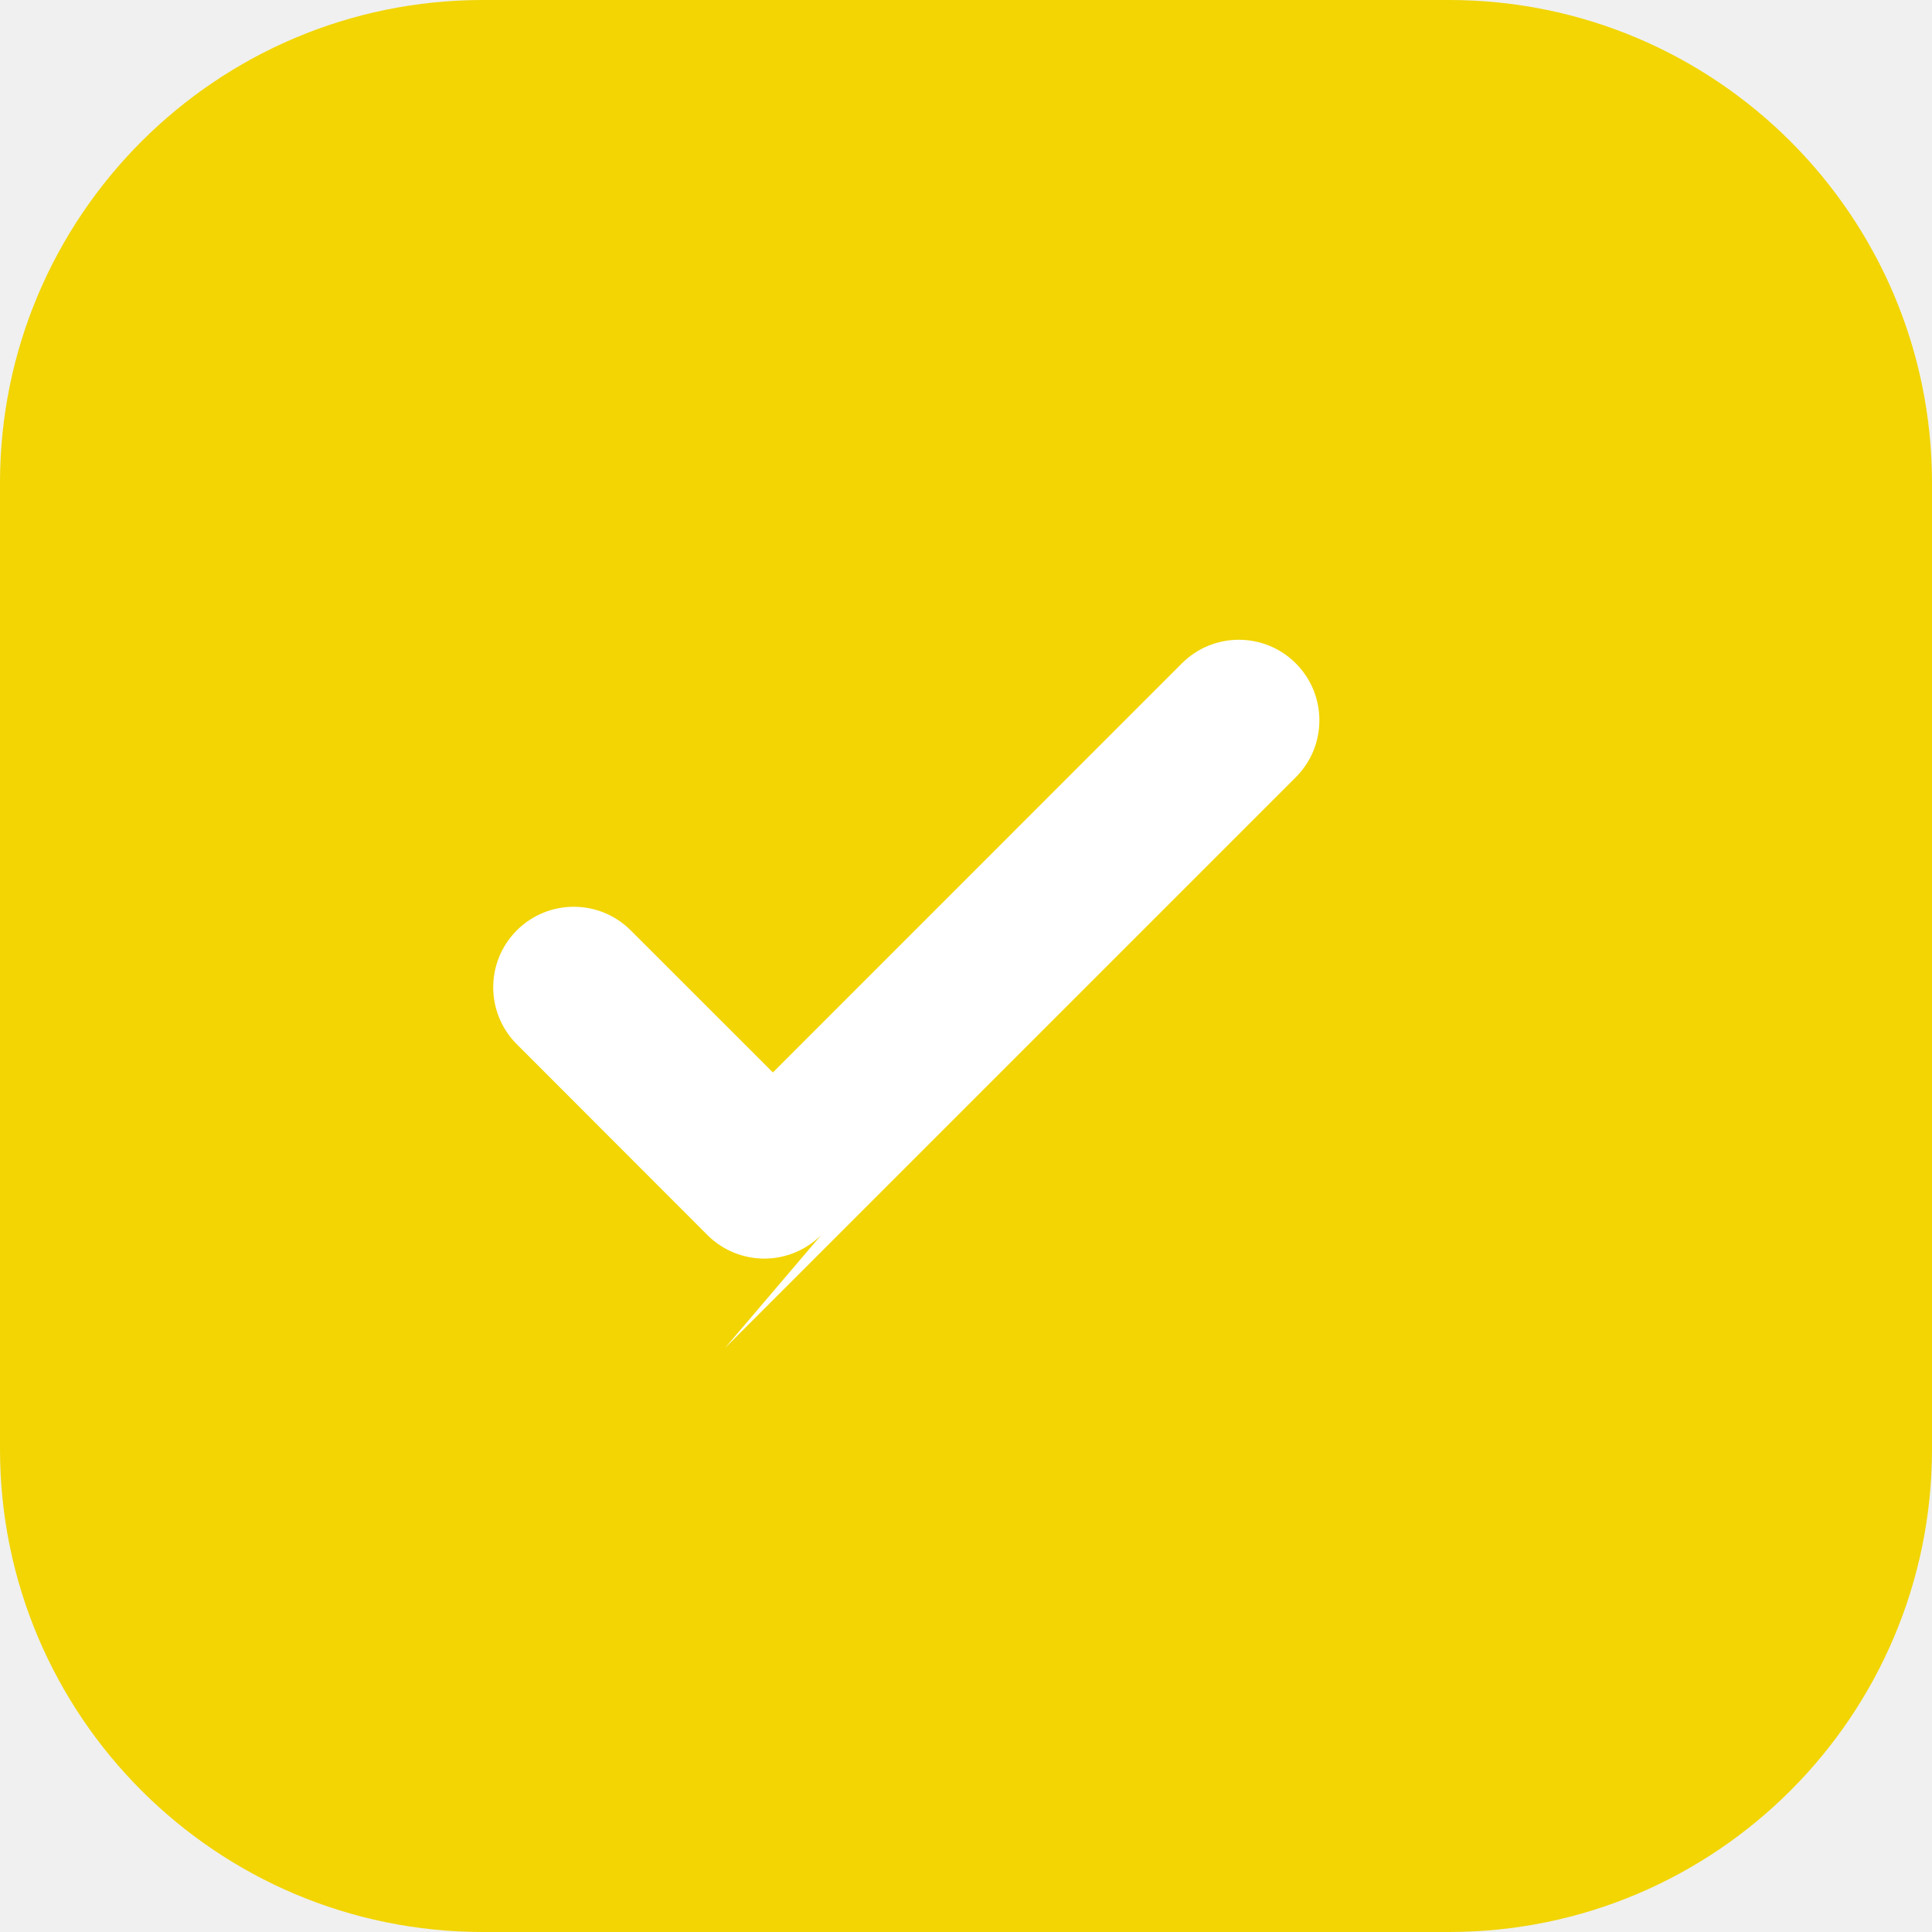
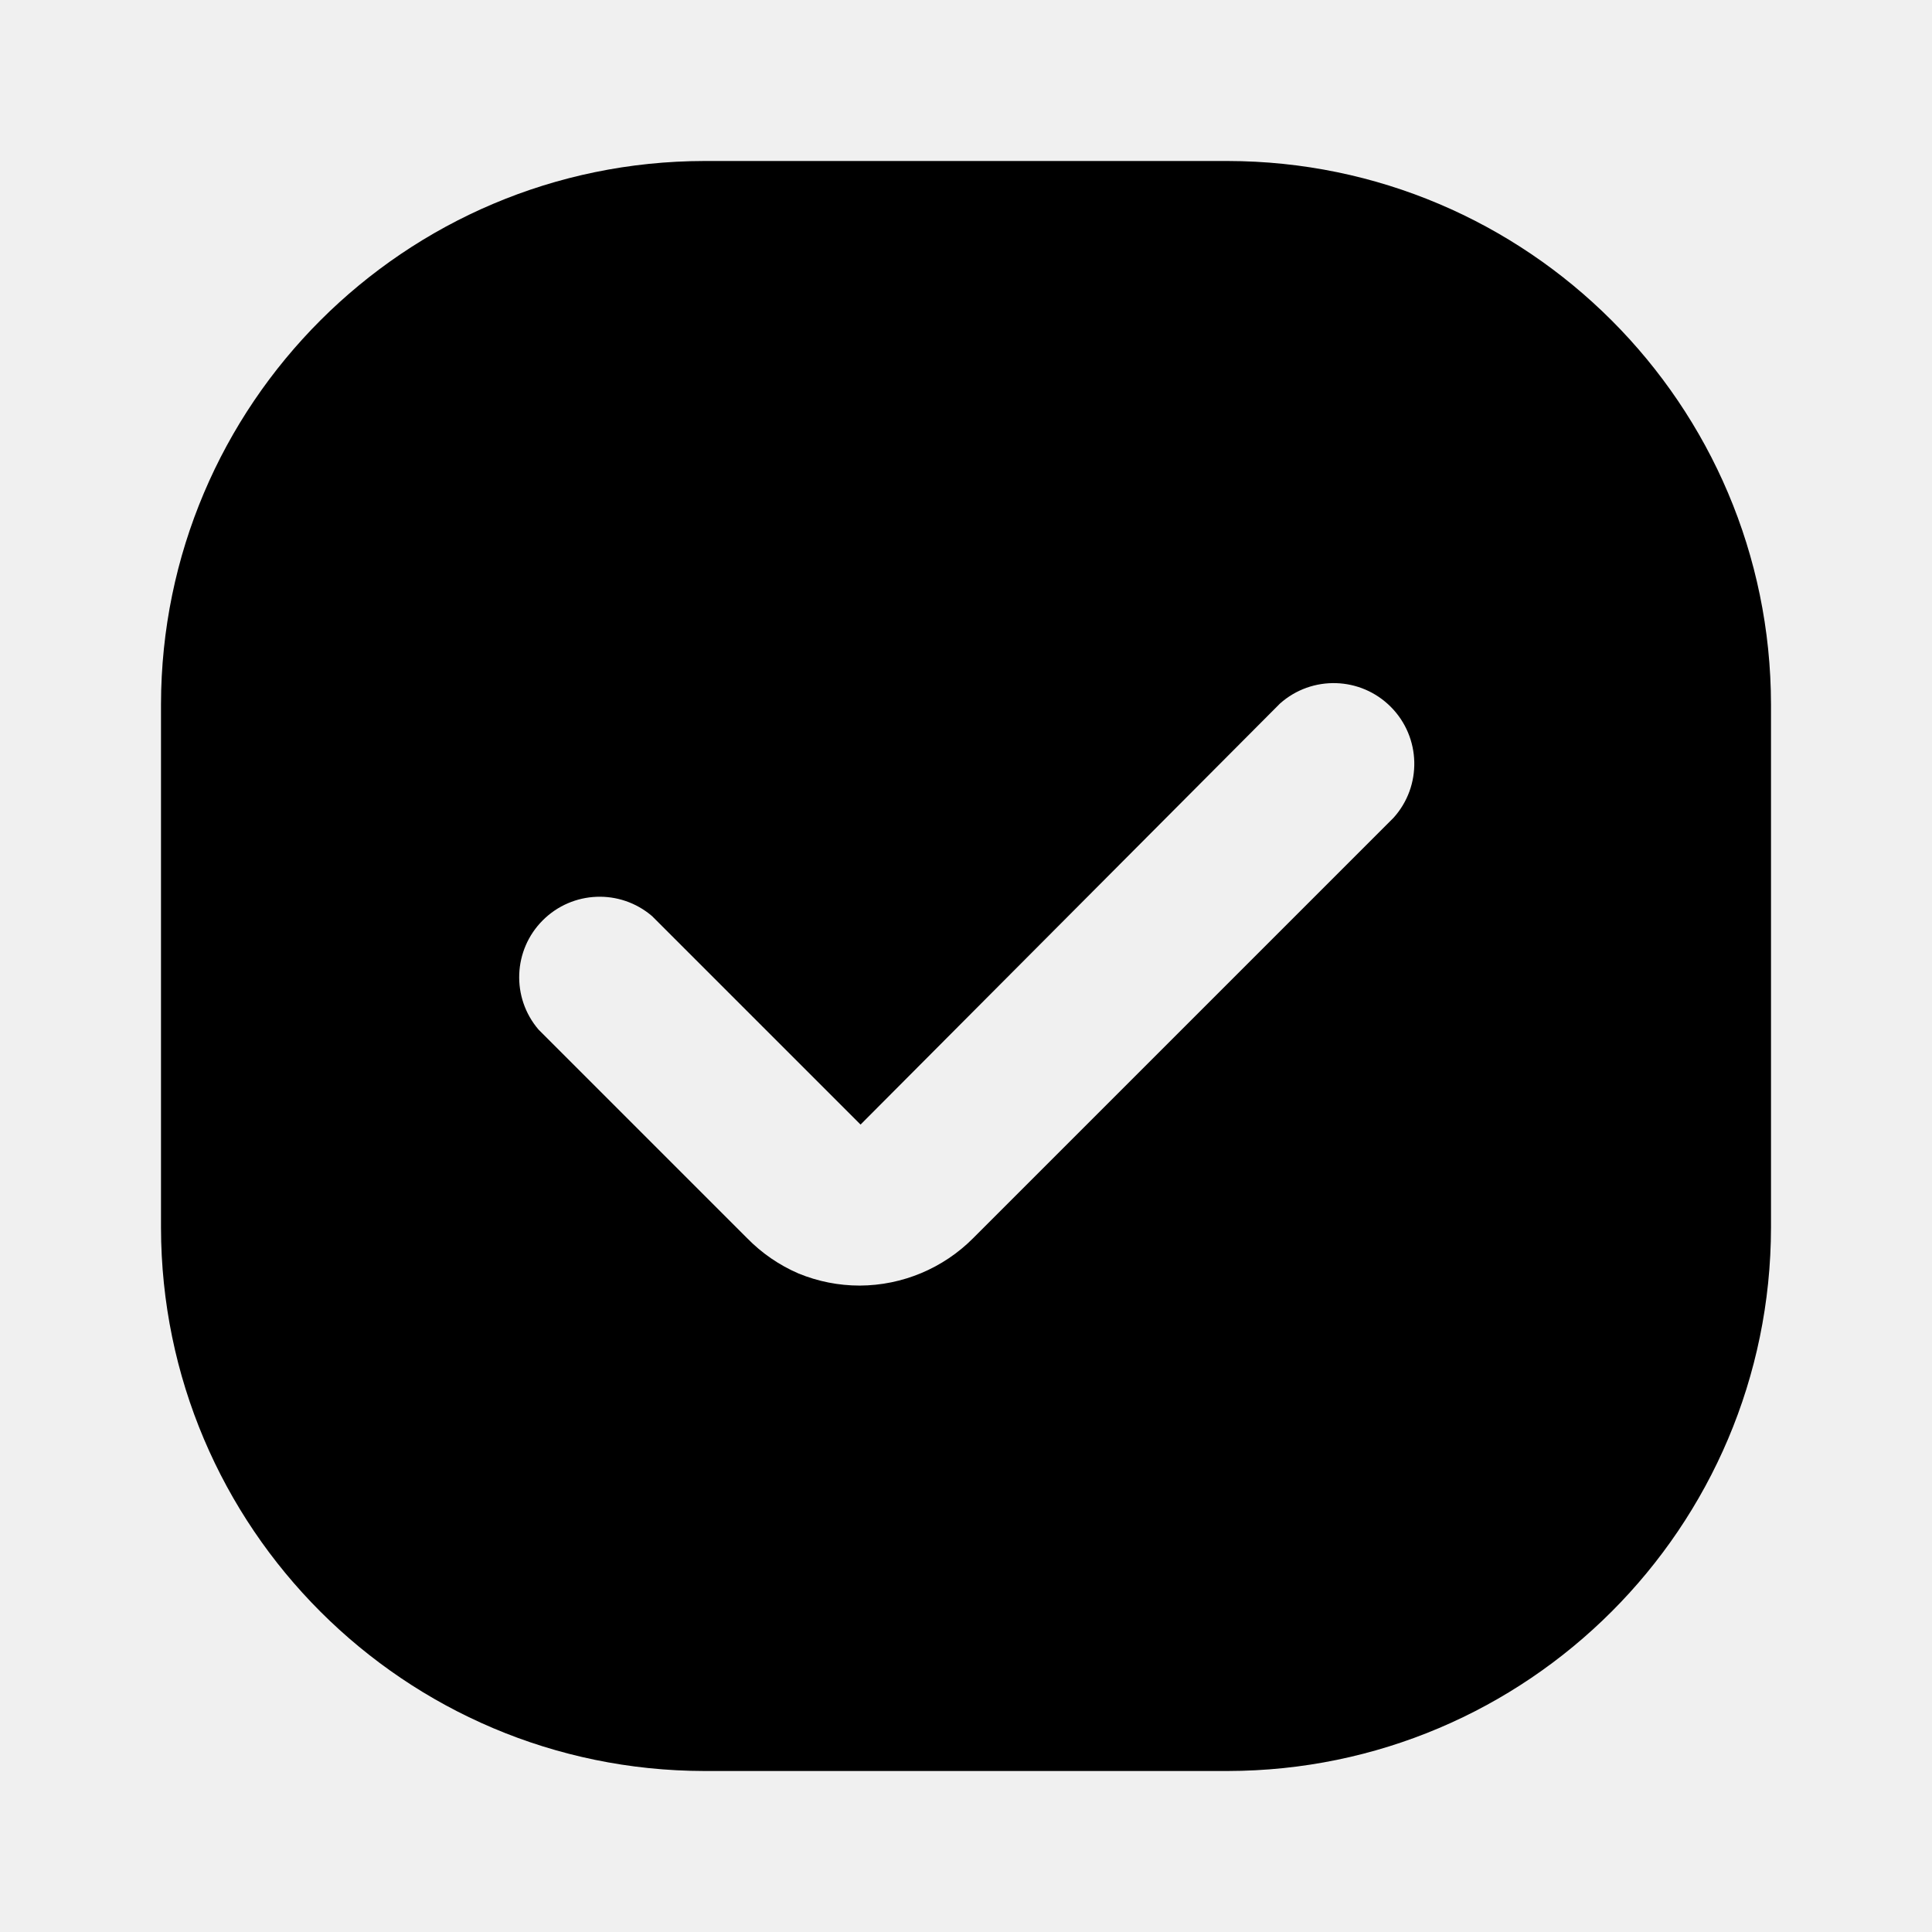
- <svg xmlns="http://www.w3.org/2000/svg" width="20" height="20" fill="none" viewBox="0 0 20 20">
-   <rect width="20" height="20" rx="5" fill="#F2D502" />
-   <path fill="#FFFFFF" d="M8.502 12.784a.833.833 0 0 1-1.18 0L5.35 10.81a.833.833 0 0 1 1.179-1.179l1.472 1.471 4.234-4.235a.833.833 0 1 1 1.179 1.179l-5.912 5.912z" />
+ <svg xmlns="http://www.w3.org/2000/svg" width="24" height="24" viewBox="0 0 24 24">
+   <path fill="currentColor" d="M15.25 2h-6.5A6.76 6.76 0 0 0 2 8.75v6.5A6.76 6.76 0 0 0 8.75 22h6.5A6.76 6.76 0 0 0 22 15.25v-6.5A6.76 6.76 0 0 0 15.25 2m2.06 8.16l-5.22 5.22a2 2 0 0 1-1.41.59a2 2 0 0 1-.76-.15a2 2 0 0 1-.64-.44l-2.59-2.59a1 1 0 0 1 1.41-1.41l2.59 2.59l5.21-5.23a1.002 1.002 0 0 1 1.41 1.42" />
</svg>
